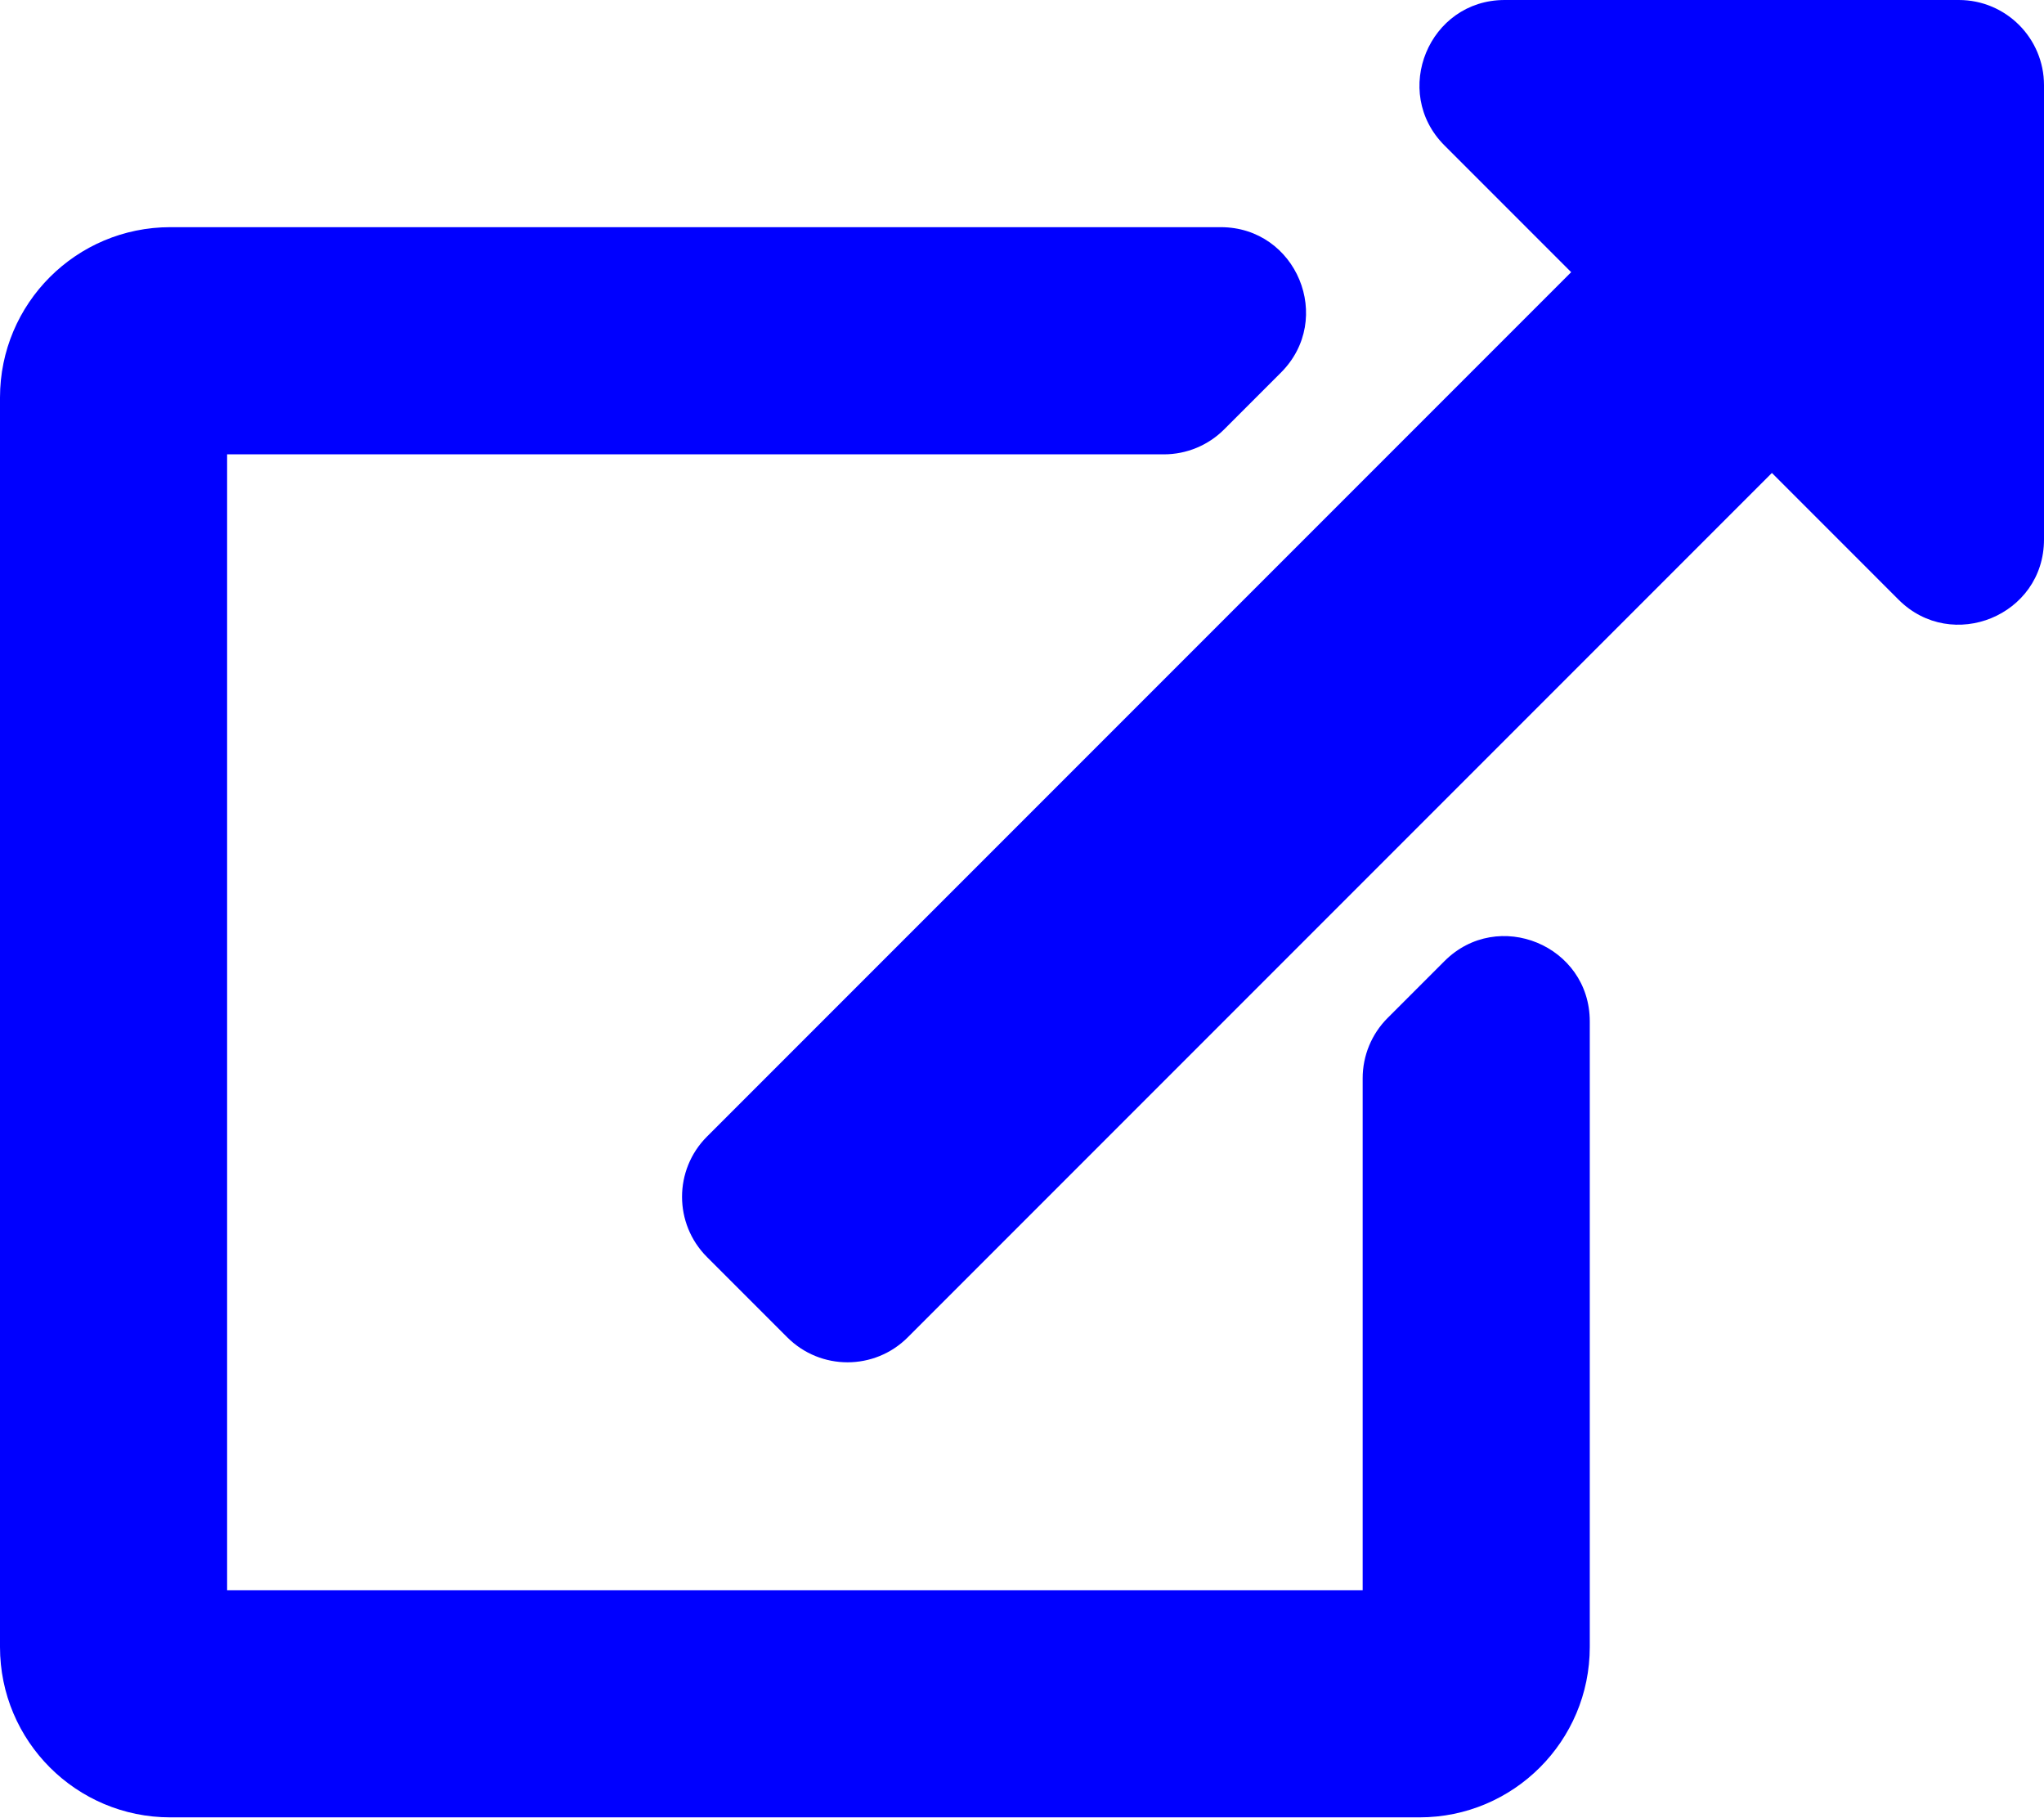
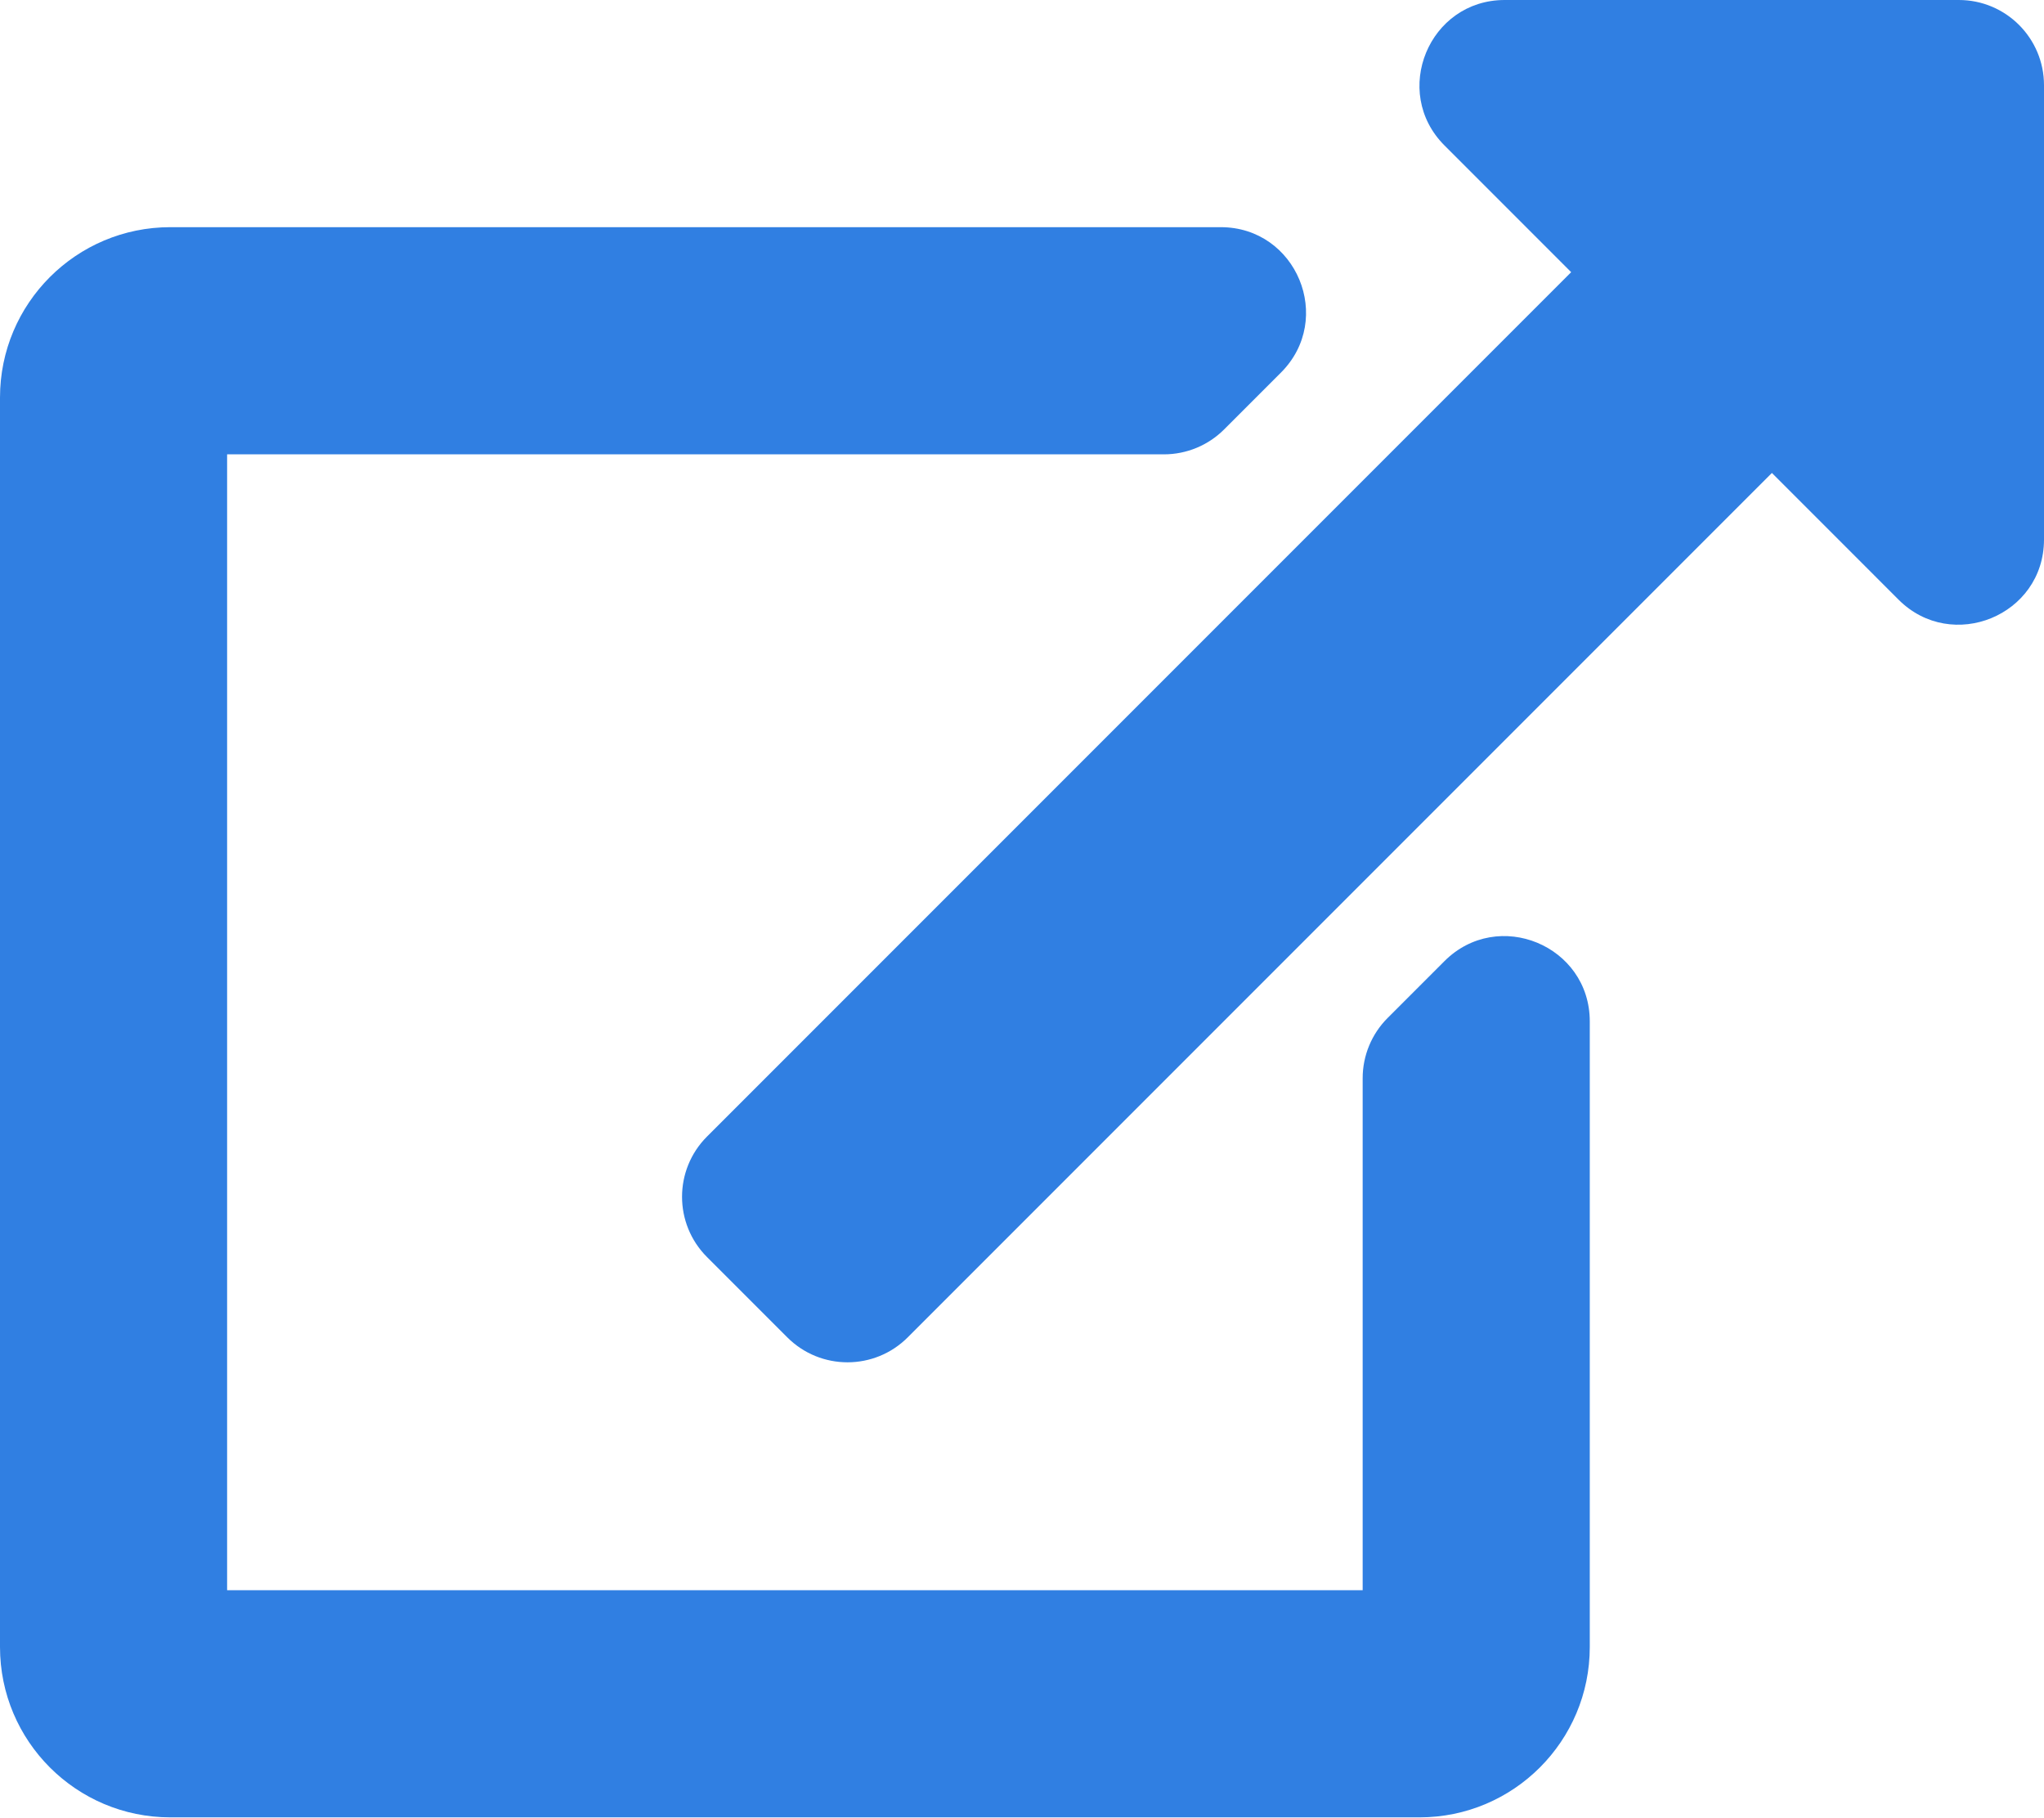
<svg xmlns="http://www.w3.org/2000/svg" aria-hidden="true" focusable="false" data-prefix="fas" data-icon="external-link-alt" class="svg-inline--fa fa-external-link-alt fa-w-18" role="img" viewBox="0 0 576 512">
-   <path fill="blue" d="M576 24v127.984c0 21.461-25.96 31.98-40.971 16.971l-35.707-35.709-243.523 243.523c-9.373 9.373-24.568 9.373-33.941 0l-22.627-22.627c-9.373-9.373-9.373-24.569 0-33.941L442.756 76.676l-35.703-35.705C391.982 25.9 402.656 0 424.024 0H552c13.255 0 24 10.745 24 24zM407.029 270.794l-16 16A23.999 23.999 0 0 0 384 303.765V448H64V128h264a24.003 24.003 0 0 0 16.97-7.029l16-16C376.089 89.851 365.381 64 344 64H48C21.49 64 0 85.49 0 112v352c0 26.51 21.49 48 48 48h352c26.51 0 48-21.49 48-48V287.764c0-21.382-25.852-32.09-40.971-16.97z" />
+   <path fill="#307FE2" d="M576 24v127.984c0 21.461-25.96 31.98-40.971 16.971l-35.707-35.709-243.523 243.523c-9.373 9.373-24.568 9.373-33.941 0l-22.627-22.627c-9.373-9.373-9.373-24.569 0-33.941L442.756 76.676l-35.703-35.705C391.982 25.9 402.656 0 424.024 0H552c13.255 0 24 10.745 24 24zM407.029 270.794l-16 16A23.999 23.999 0 0 0 384 303.765V448H64V128h264a24.003 24.003 0 0 0 16.97-7.029l16-16C376.089 89.851 365.381 64 344 64H48C21.49 64 0 85.49 0 112v352c0 26.51 21.49 48 48 48h352c26.51 0 48-21.49 48-48V287.764c0-21.382-25.852-32.09-40.971-16.97z" />
</svg>
